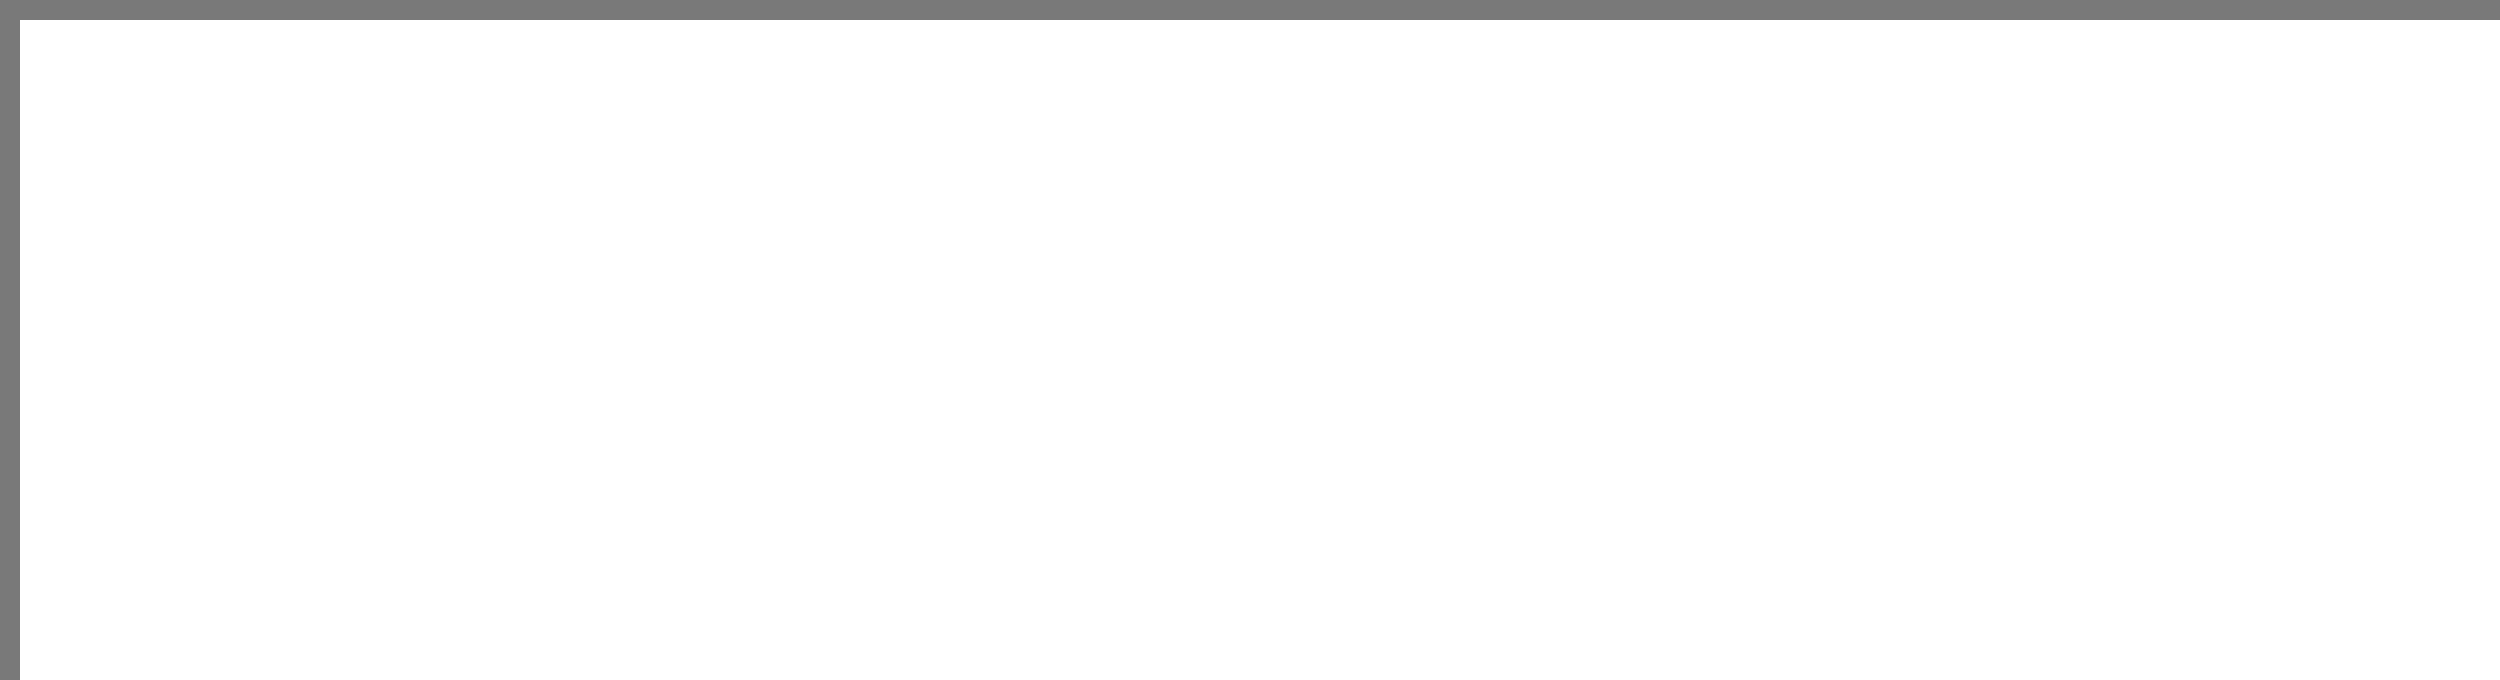
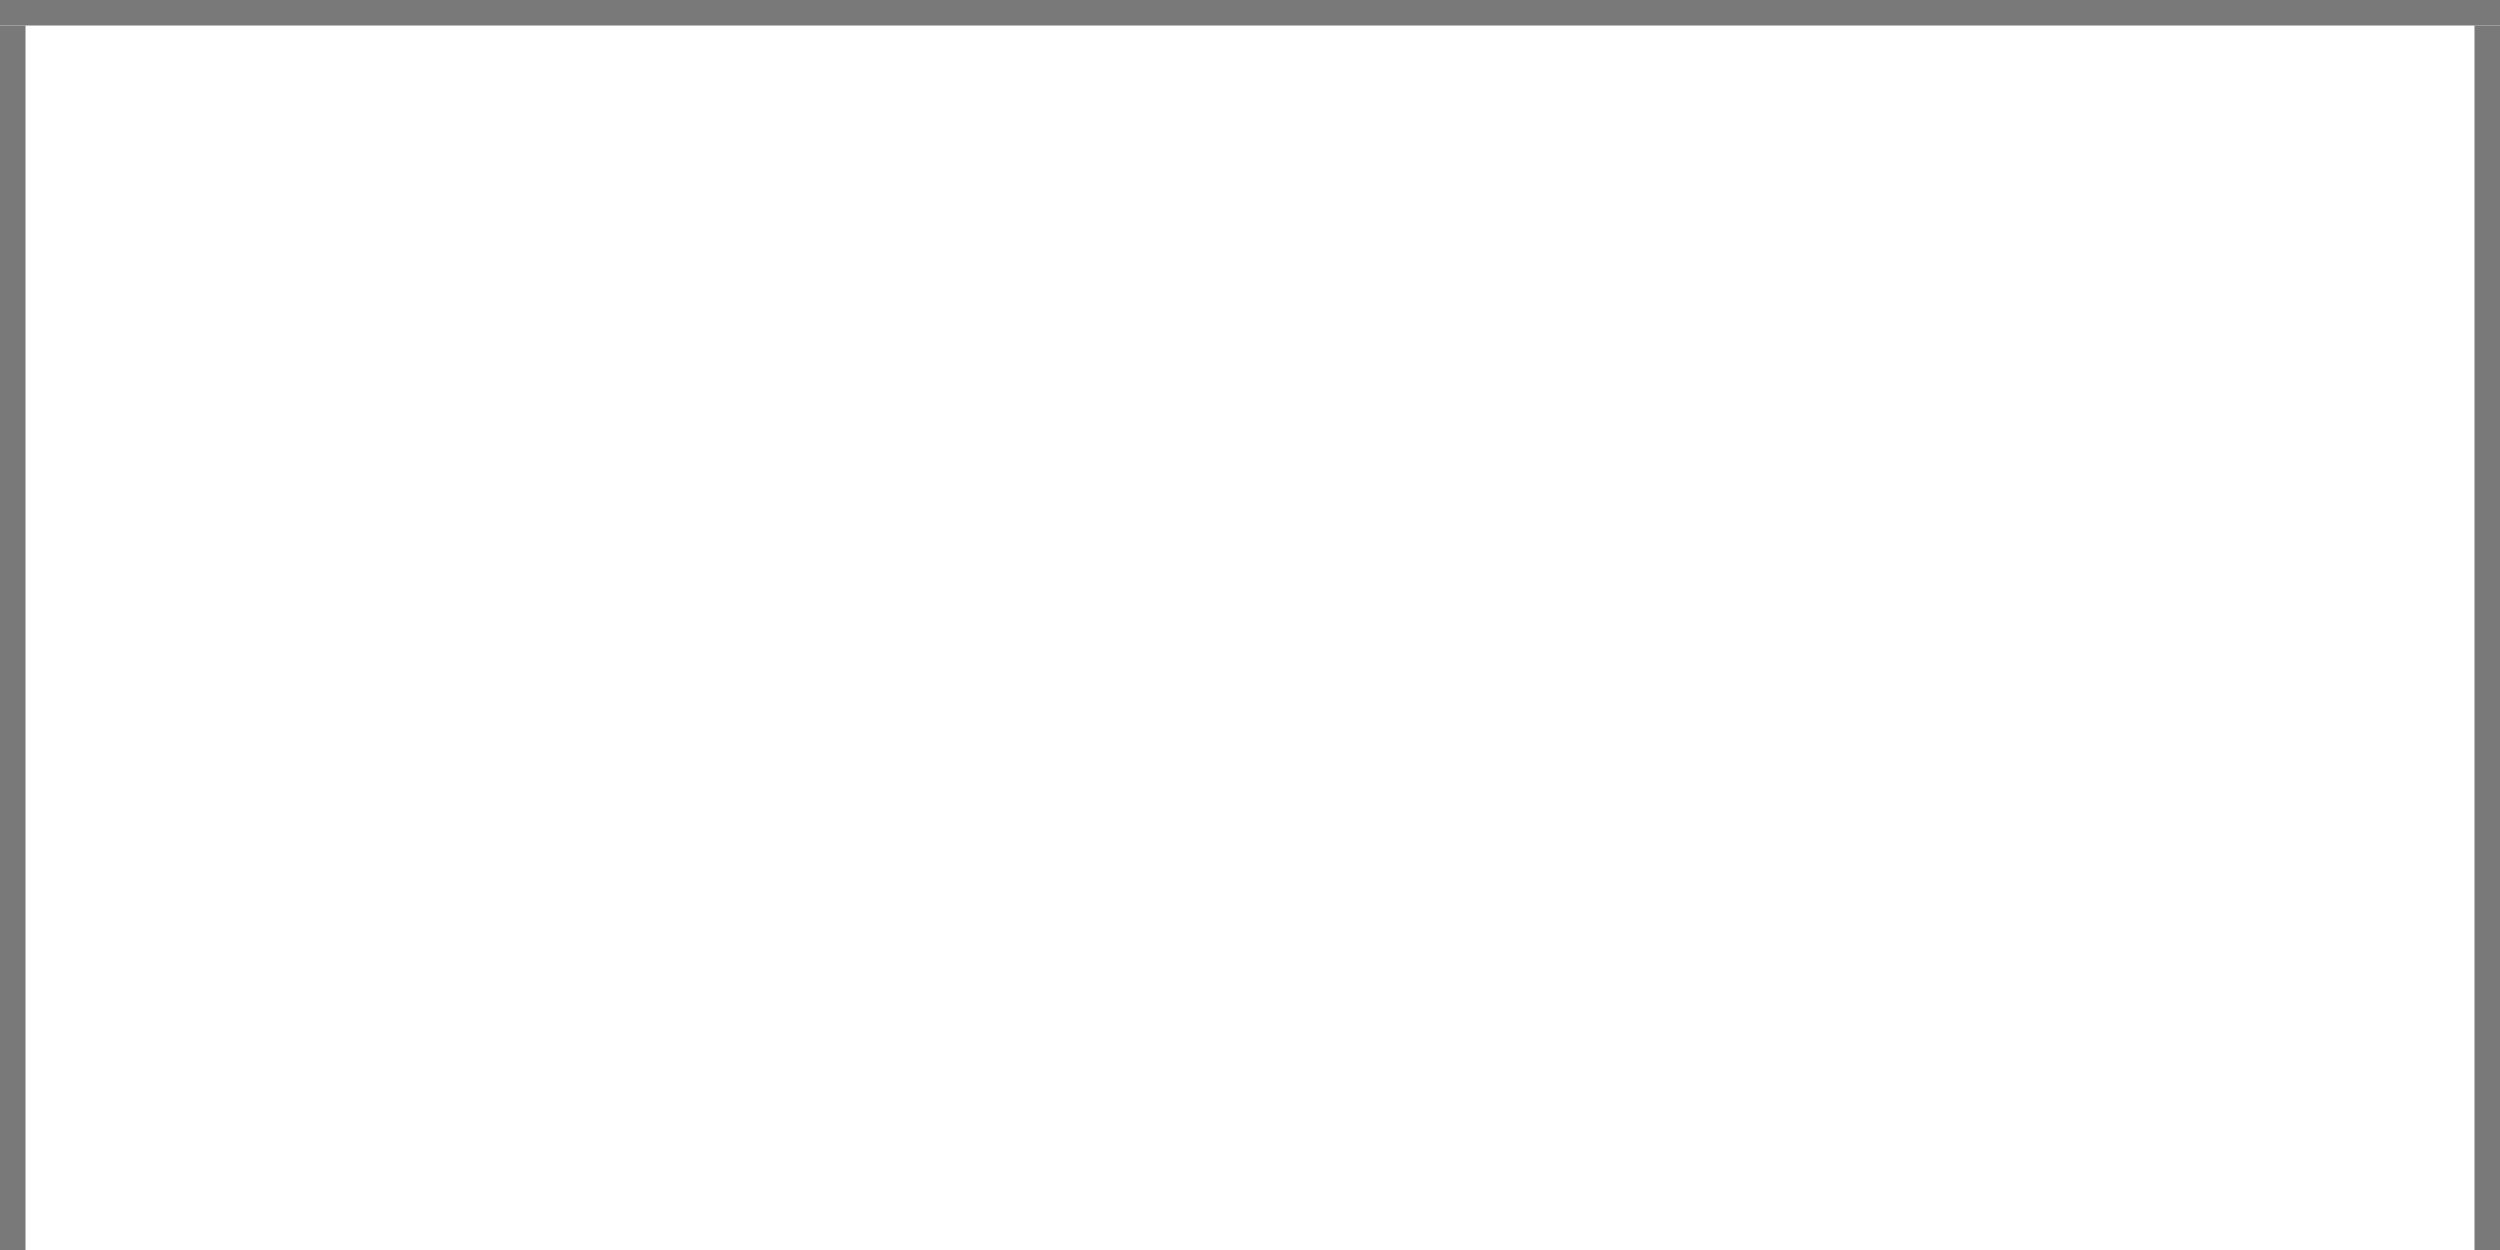
- <svg xmlns="http://www.w3.org/2000/svg" version="1.1" width="125px" height="34px" viewBox="191 49 125 34">
-   <path d="M 1 1  L 125 1  L 125 34  L 1 34  L 1 1  Z " fill-rule="nonzero" fill="rgba(255, 255, 255, 1)" stroke="none" transform="matrix(1 0 0 1 191 49 )" class="fill" />
-   <path d="M 0.5 1  L 0.5 34  " stroke-width="1" stroke-dasharray="0" stroke="rgba(121, 121, 121, 1)" fill="none" transform="matrix(1 0 0 1 191 49 )" class="stroke" />
-   <path d="M 0 0.5  L 125 0.5  " stroke-width="1" stroke-dasharray="0" stroke="rgba(121, 121, 121, 1)" fill="none" transform="matrix(1 0 0 1 191 49 )" class="stroke" />
+ <svg xmlns="http://www.w3.org/2000/svg" version="1.1" width="98px" height="49px" viewBox="950 0 98 49">
+   <path d="M 1 1  L 97 1  L 97 49  L 1 49  L 1 1  Z " fill-rule="nonzero" fill="rgba(255, 255, 255, 1)" stroke="none" transform="matrix(1 0 0 1 950 0 )" class="fill" />
+   <path d="M 0.5 1  L 0.5 49  " stroke-width="1" stroke-dasharray="0" stroke="rgba(121, 121, 121, 1)" fill="none" transform="matrix(1 0 0 1 950 0 )" class="stroke" />
+   <path d="M 0 0.5  L 98 0.5  " stroke-width="1" stroke-dasharray="0" stroke="rgba(121, 121, 121, 1)" fill="none" transform="matrix(1 0 0 1 950 0 )" class="stroke" />
+   <path d="M 97.5 1  L 97.5 49  " stroke-width="1" stroke-dasharray="0" stroke="rgba(121, 121, 121, 1)" fill="none" transform="matrix(1 0 0 1 950 0 )" class="stroke" />
</svg>
